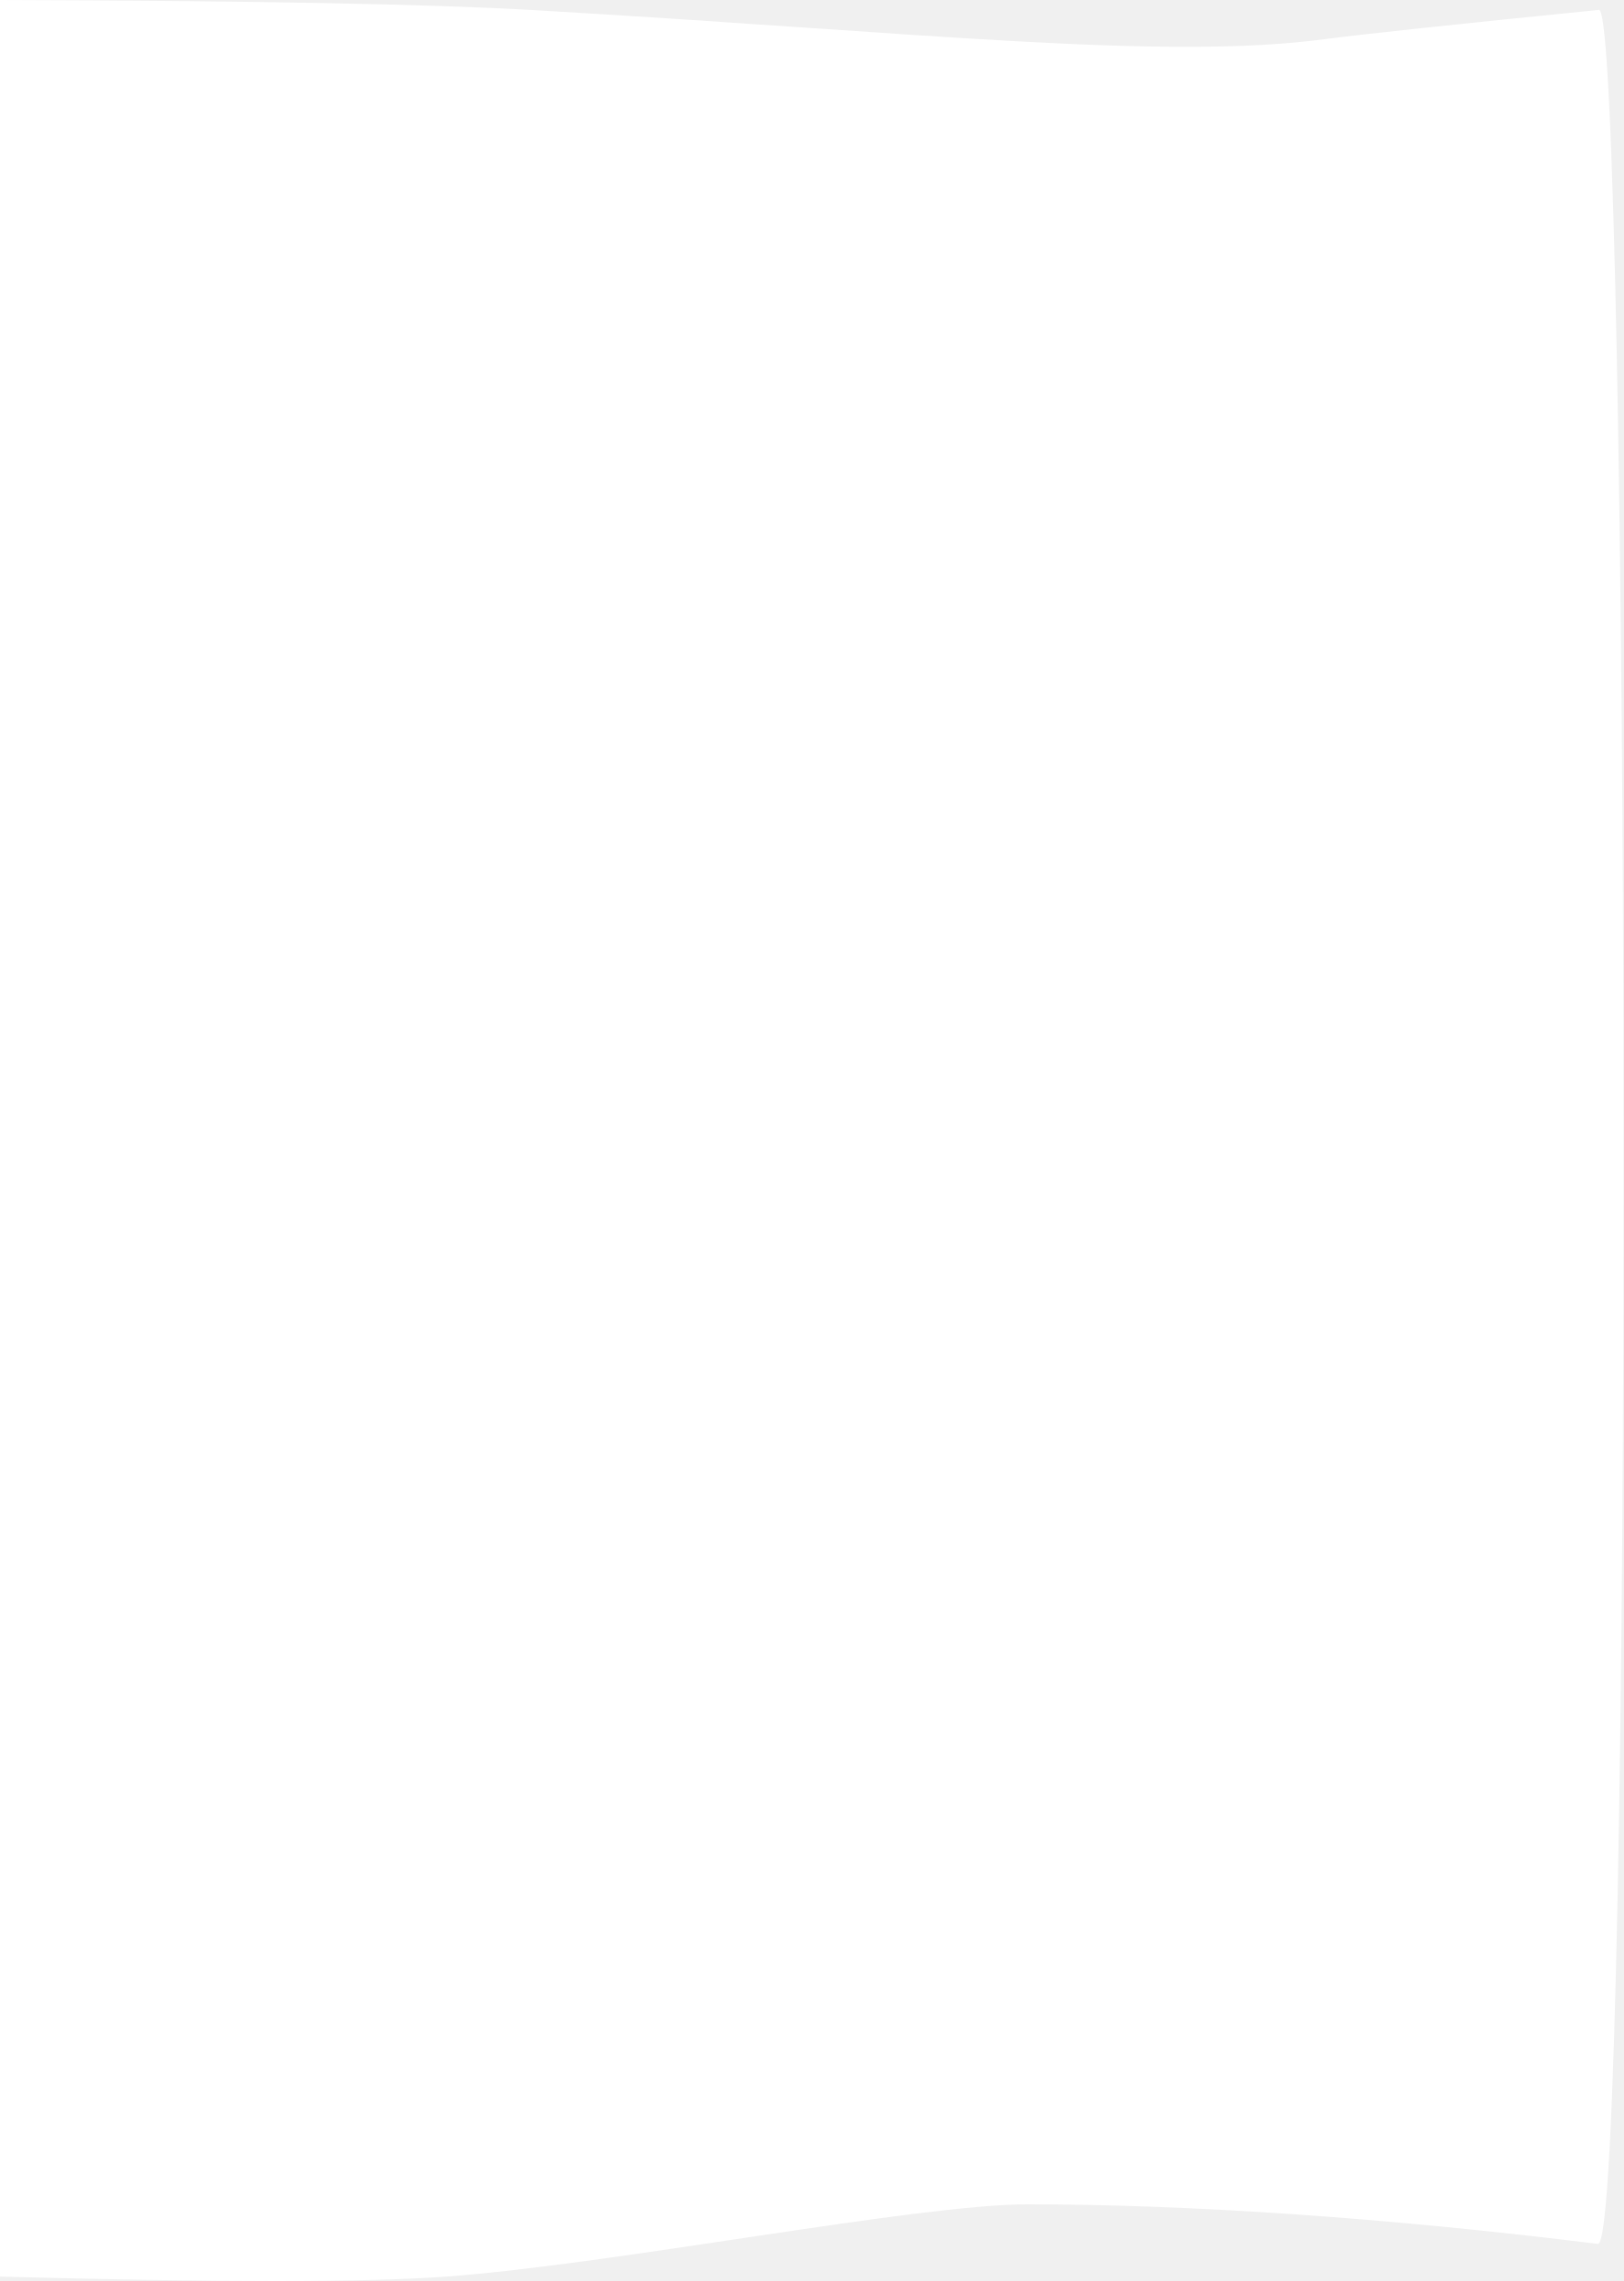
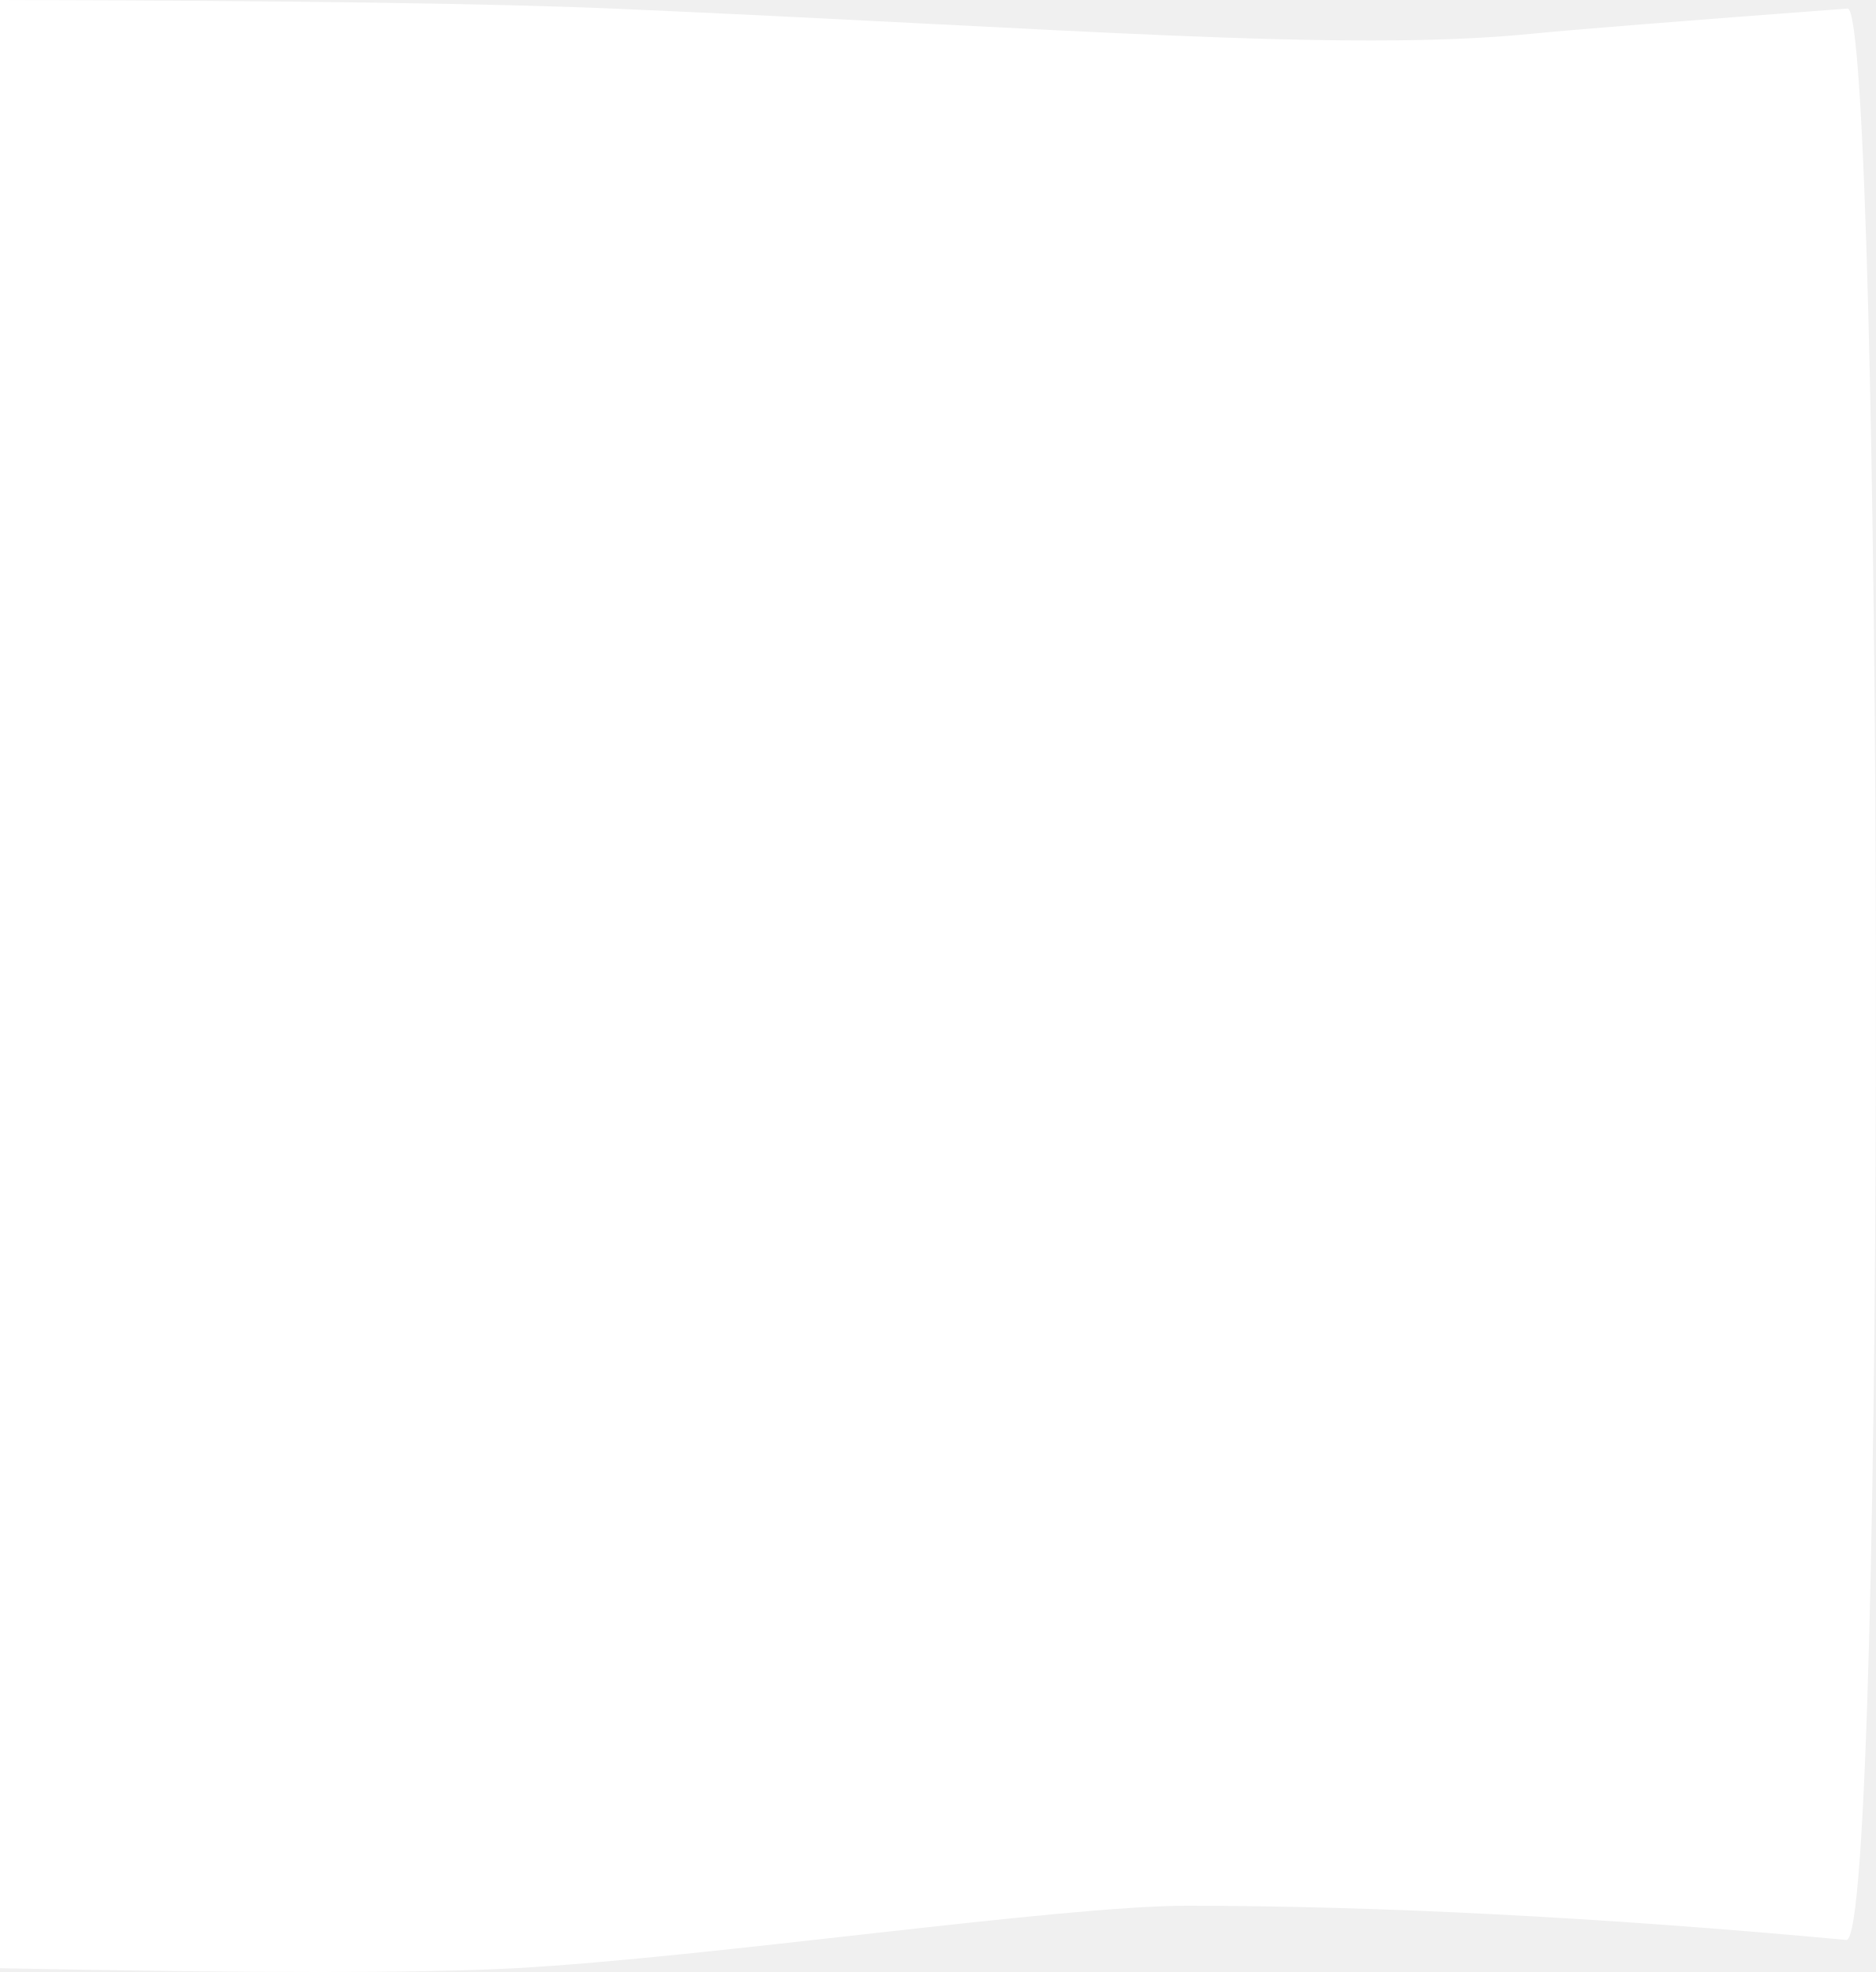
- <svg xmlns="http://www.w3.org/2000/svg" width="326px" height="458px" viewBox="0 0 326 458" version="1.1">
-   <g id="PL" stroke="none" stroke-width="1" fill="none" fill-rule="evenodd">
-     <g id="Header" transform="translate(-901, -1251)" fill="#FFFFFF">
-       <path d="M901,1251 C951.524,1251.14 987.197,1251.814 1008.019,1253.022 C1085.787,1257.533 1134.552,1263.179 1167.048,1258.859 C1174.264,1257.9 1192.604,1255.943 1222.067,1252.989 C1228.243,1252.37 1229.109,1702.456 1221.852,1701.553 C1179.264,1696.257 1139.732,1693.61 1107.258,1693.61 C1085.091,1693.61 1024.25,1705.651 990.516,1708.118 C974.445,1709.294 944.607,1709.294 901,1708.118 L901,1251 Z" id="Mask-Copy-2" />
+ <svg xmlns="http://www.w3.org/2000/svg" width="409px" height="430px" viewBox="0 0 409 430" version="1.1">
+   <g id="Page-1" stroke="none" stroke-width="1" fill="none" fill-rule="evenodd">
+     <g id="home-white-shape-mobile" fill="#FFFFFF" fill-rule="nonzero">
+       <path d="M0,0 C63.388,0.131 108.143,0.764 134.267,1.898 C231.834,6.133 293.014,11.434 333.784,7.378 C342.837,6.478 365.846,4.641 402.812,1.867 C410.56,1.286 411.646,423.856 402.542,423.009 C349.11,418.037 299.513,415.55 258.771,415.55 C230.961,415.55 154.63,426.855 112.307,429.172 C92.145,430.276 54.709,430.276 0,429.172 L0,0 Z" id="Mask-Copy-2" />
    </g>
  </g>
</svg>
